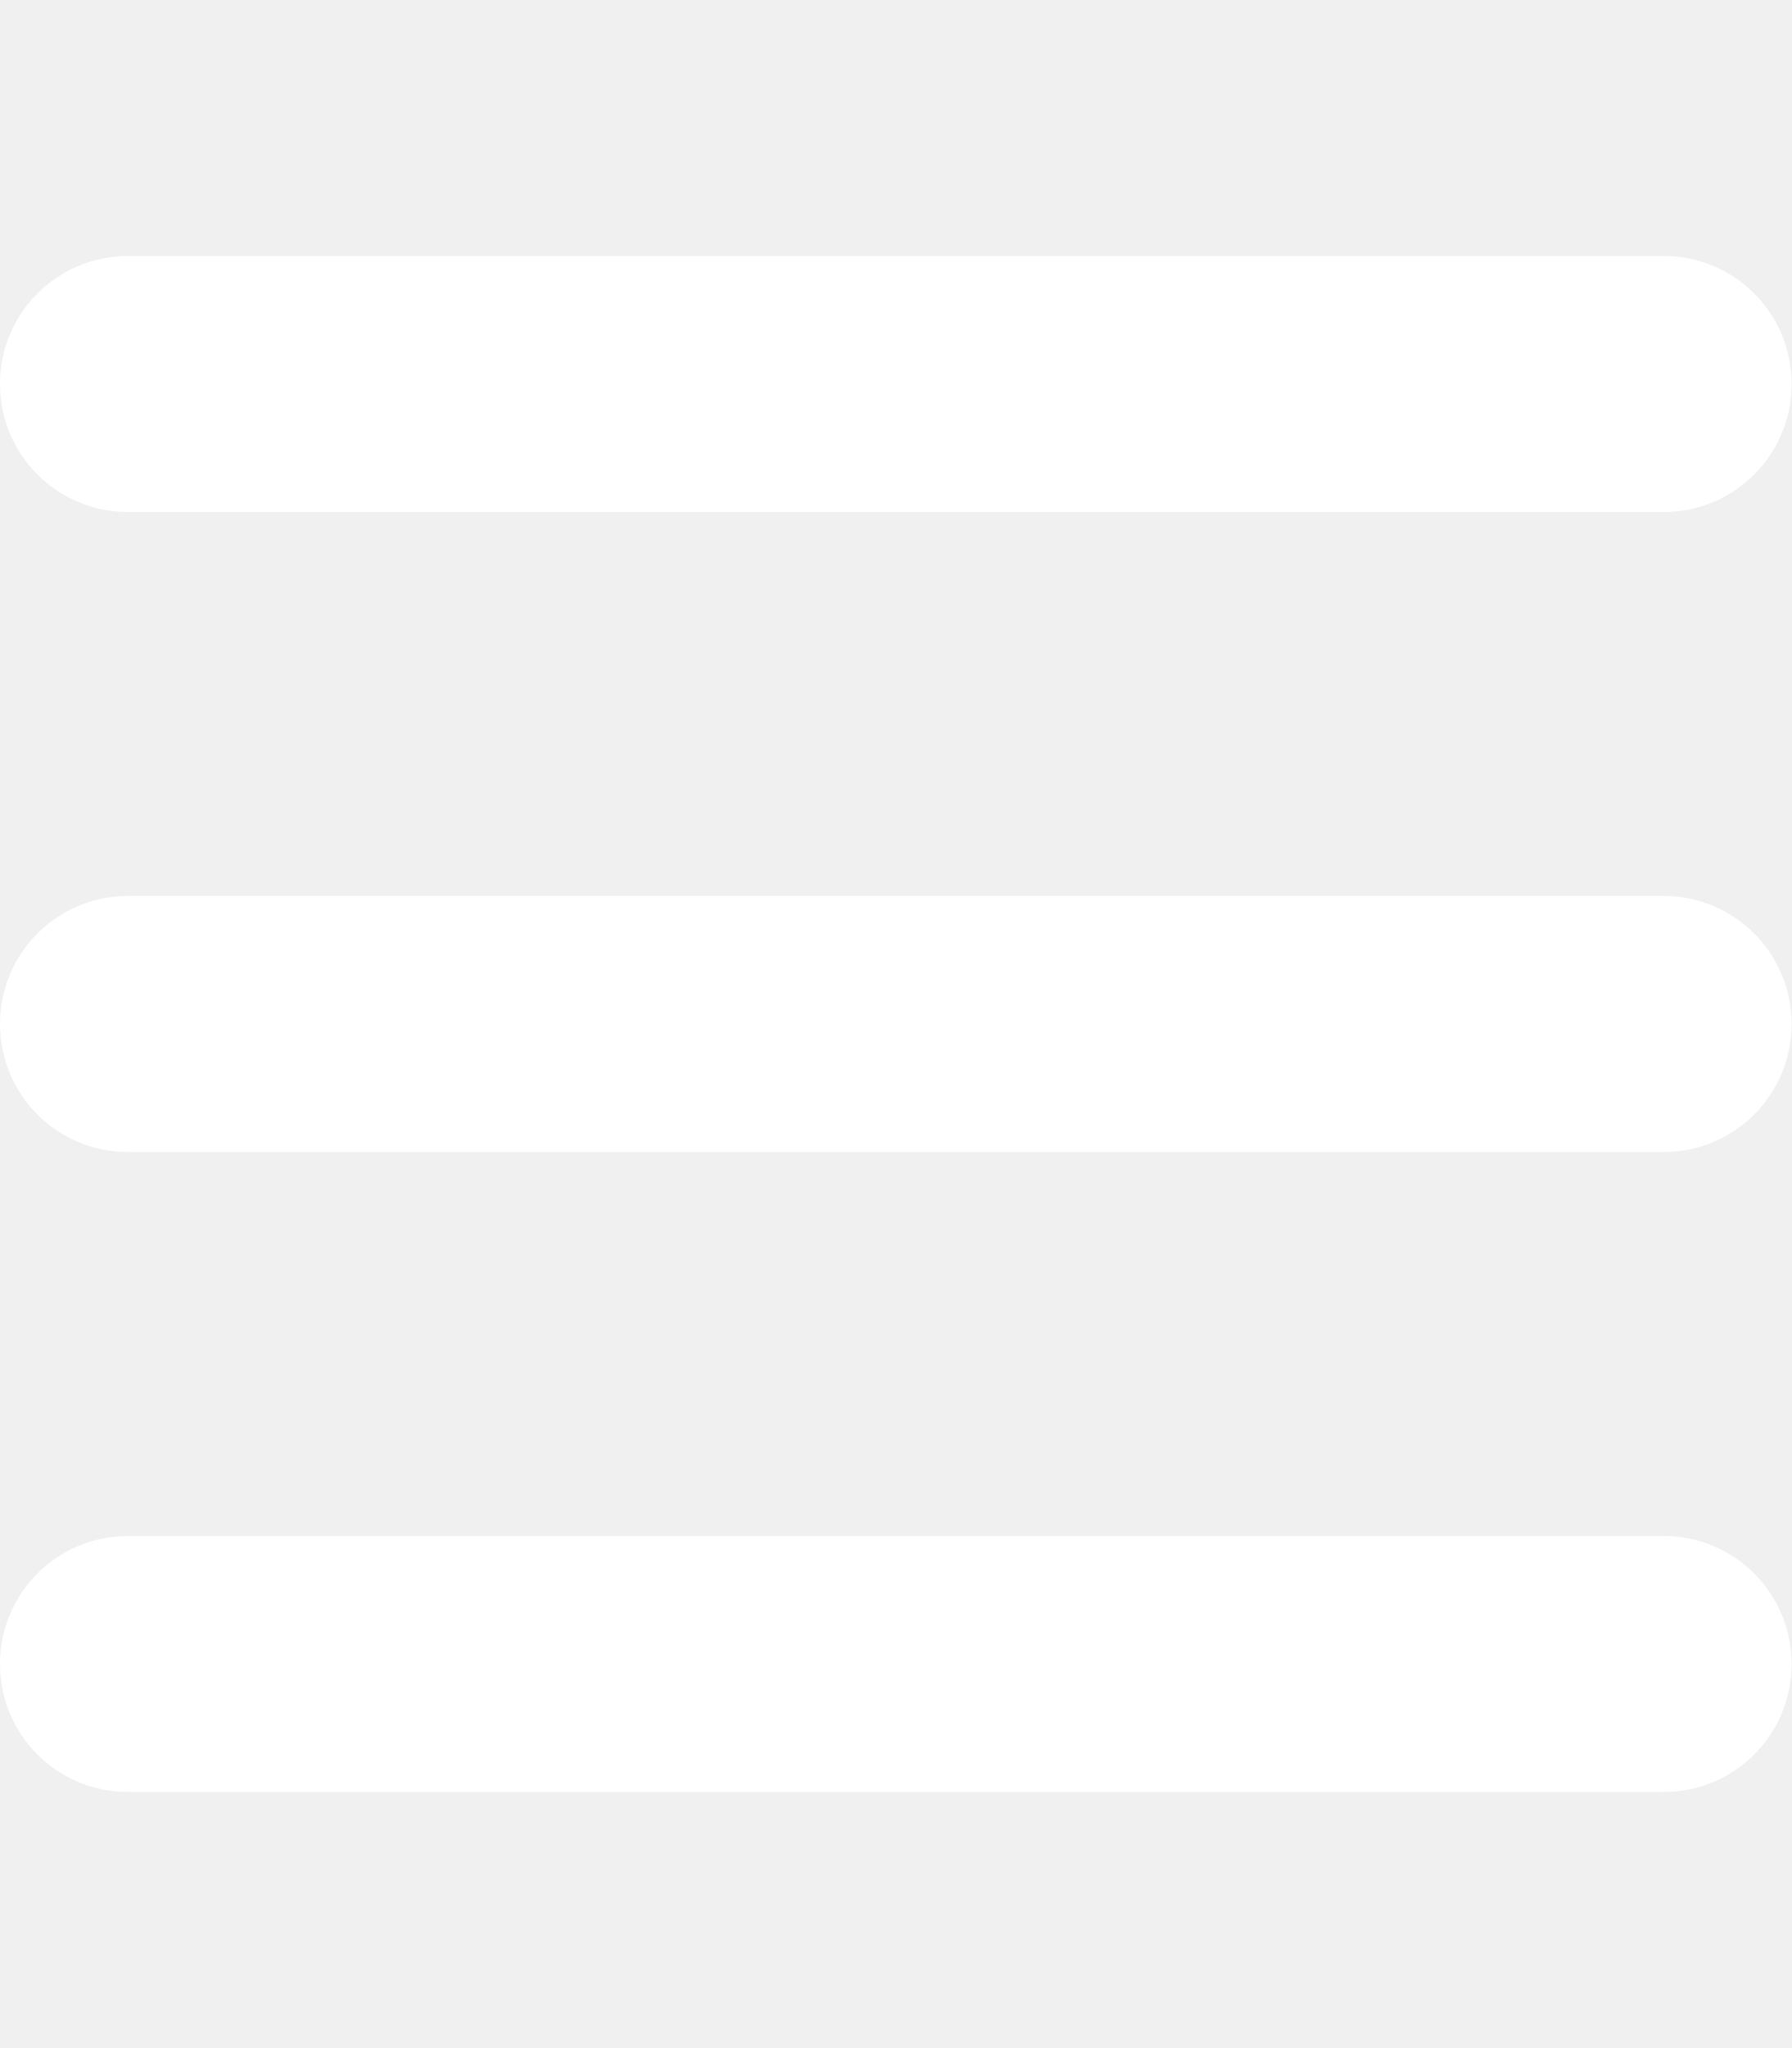
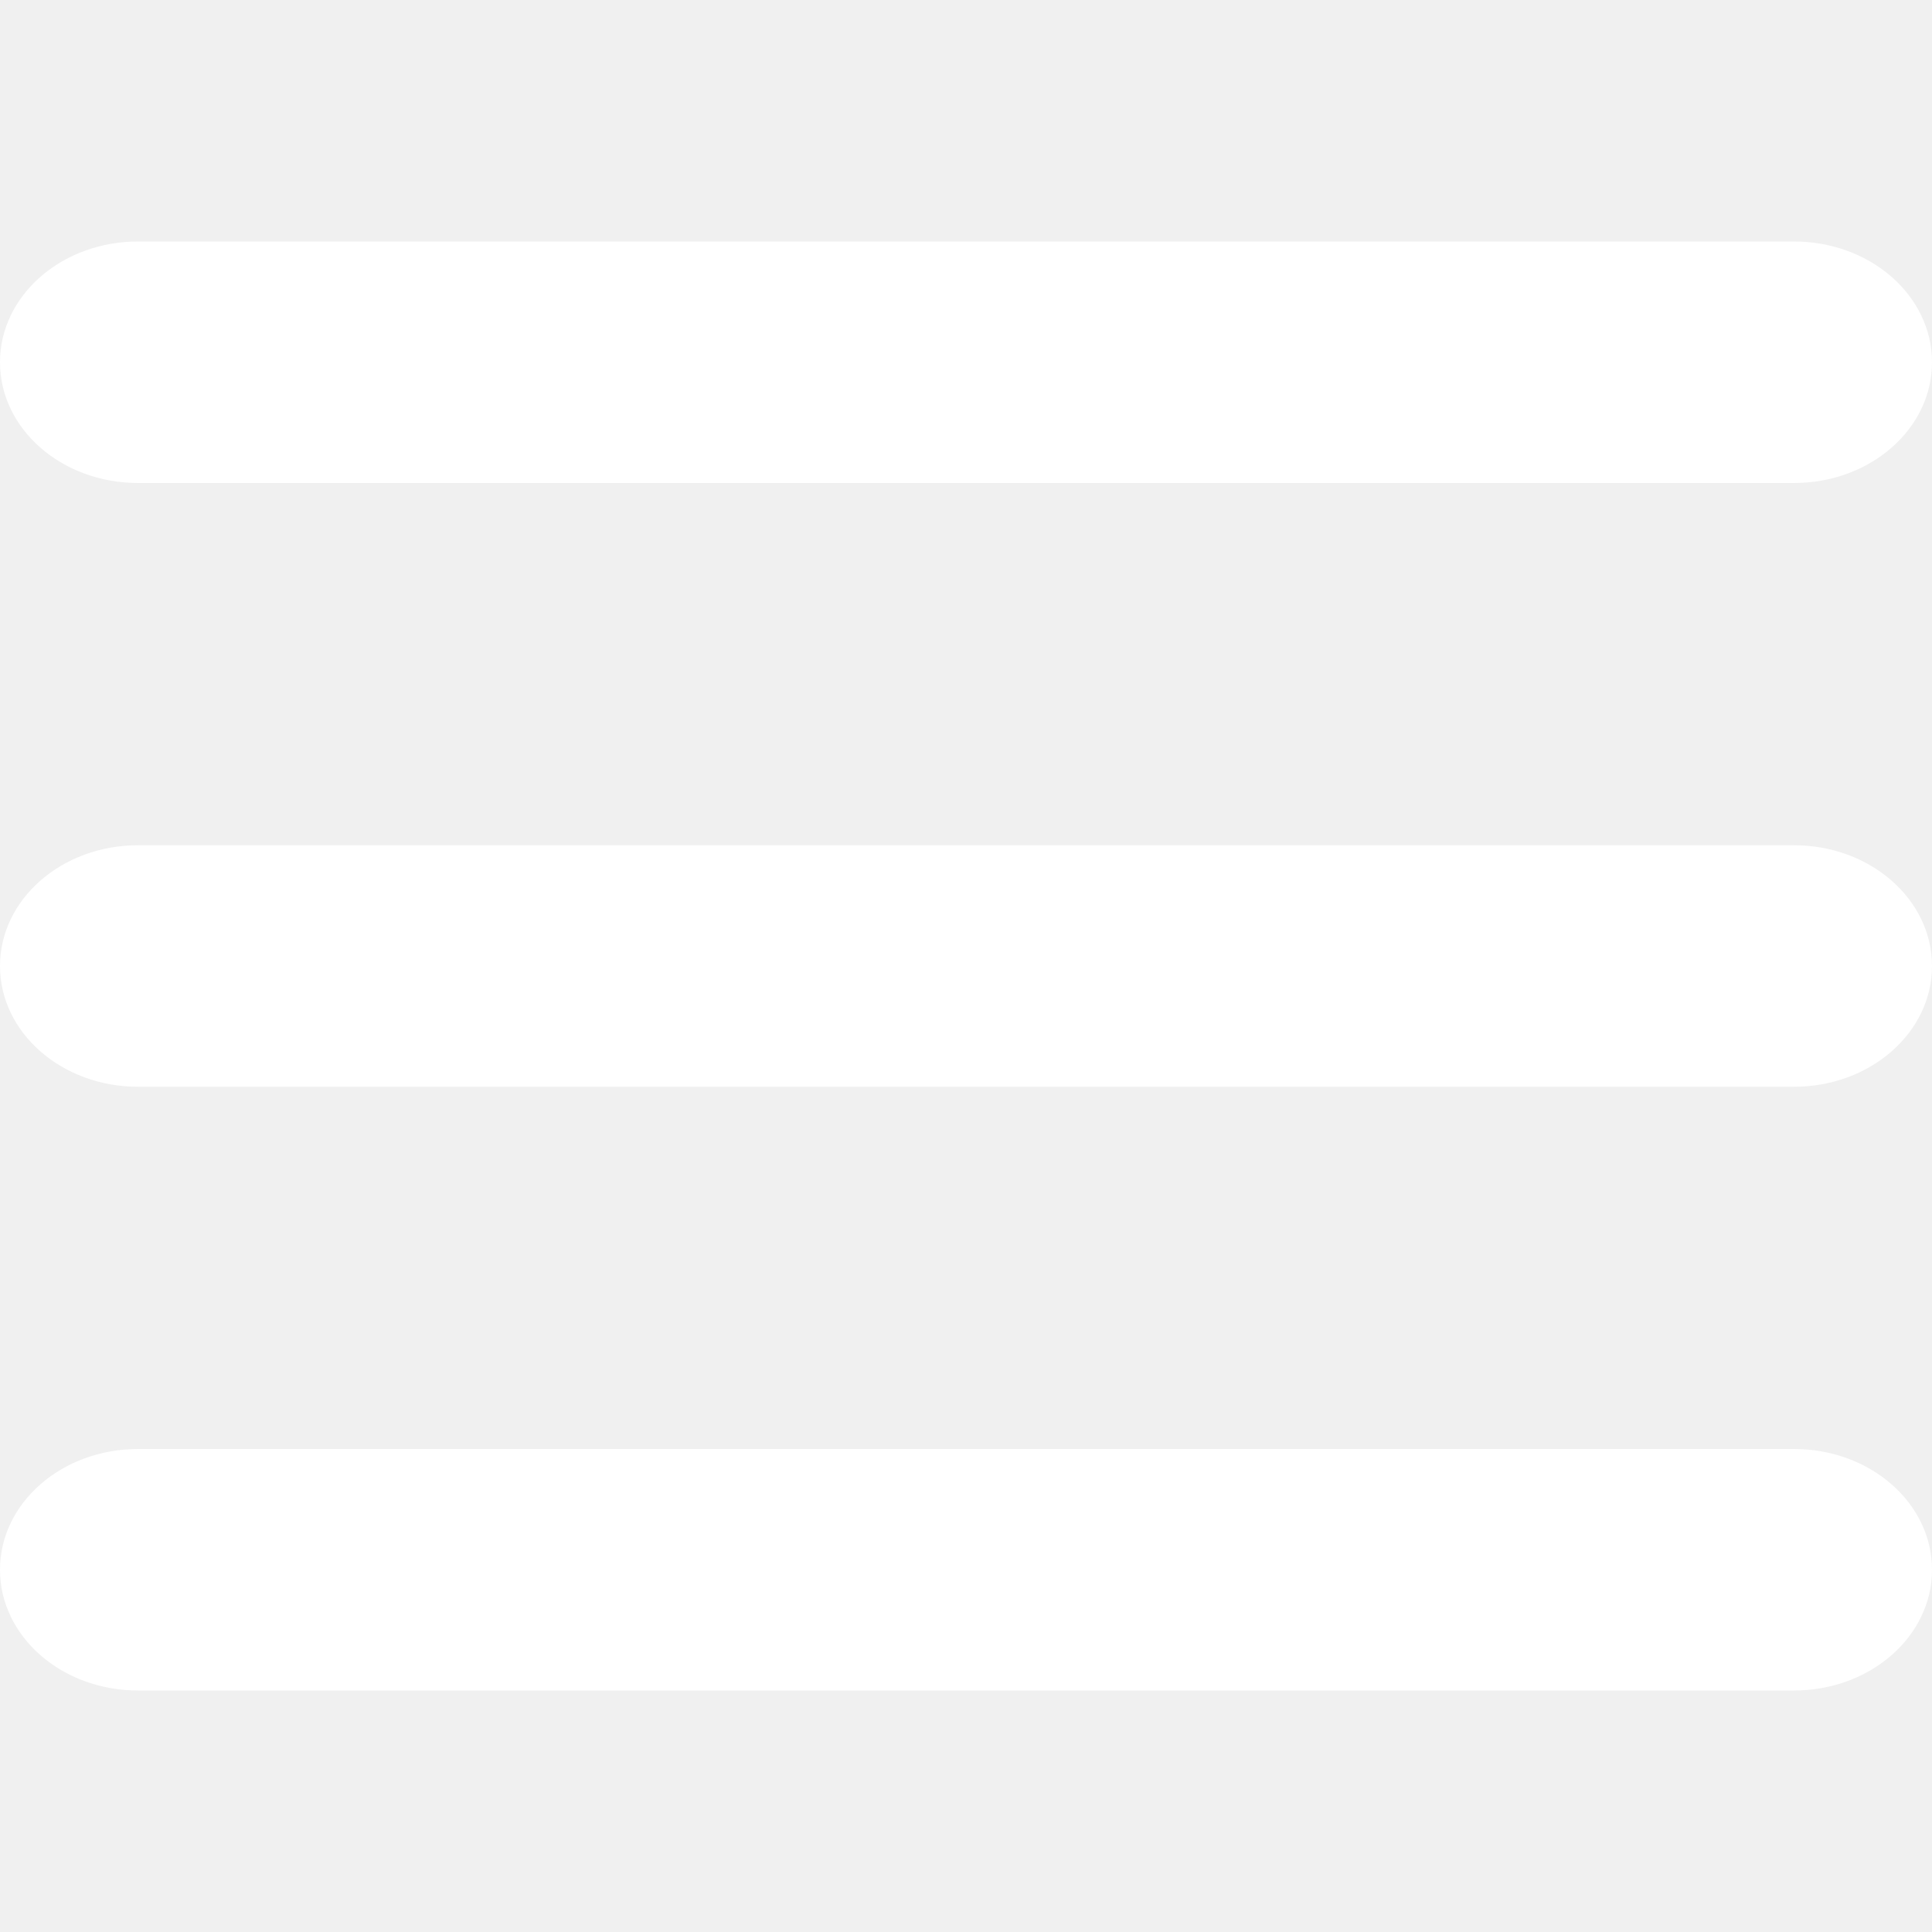
- <svg xmlns="http://www.w3.org/2000/svg" viewBox="0 0 448 512">
-   <path fill="#ffffff" d="M0 96C0 78.3 14.3 64 32 64l384 0c17.7 0 32 14.3 32 32s-14.3 32-32 32L32 128C14.3 128 0 113.7 0 96zM0 256c0-17.7 14.3-32 32-32l384 0c17.7 0 32 14.3 32 32s-14.3 32-32 32L32 288c-17.7 0-32-14.3-32-32zM448 416c0 17.7-14.3 32-32 32L32 448c-17.7 0-32-14.3-32-32s14.3-32 32-32l384 0c17.7 0 32 14.3 32 32z" />
+ <svg xmlns="http://www.w3.org/2000/svg" width="38px" height="38px" viewBox="0 0 38 38" version="1.1">
+   <g id="surface1">
+     <path style=" stroke:none;fill-rule:nonzero;fill:rgb(100%,100%,100%);fill-opacity:1;" d="M 0 7.125 C 0 5.812 1.215 4.75 2.715 4.75 L 35.285 4.75 C 36.785 4.75 38 5.812 38 7.125 C 38 8.438 36.785 9.5 35.285 9.5 L 2.715 9.5 C 1.215 9.5 0 8.438 0 7.125 M 0 19 C 0 17.688 1.215 16.625 2.715 16.625 L 35.285 16.625 C 36.785 16.625 38 17.688 38 19 C 38 20.312 36.785 21.375 35.285 21.375 L 2.715 21.375 C 1.215 21.375 0 20.312 0 19 M 38 30.875 C 38 32.188 36.785 33.25 35.285 33.25 L 2.715 33.25 C 1.215 33.25 0 32.188 0 30.875 C 0 29.562 1.215 28.5 2.715 28.5 L 35.285 28.5 C 36.785 28.5 38 29.562 38 30.875 " />
+   </g>
</svg>
